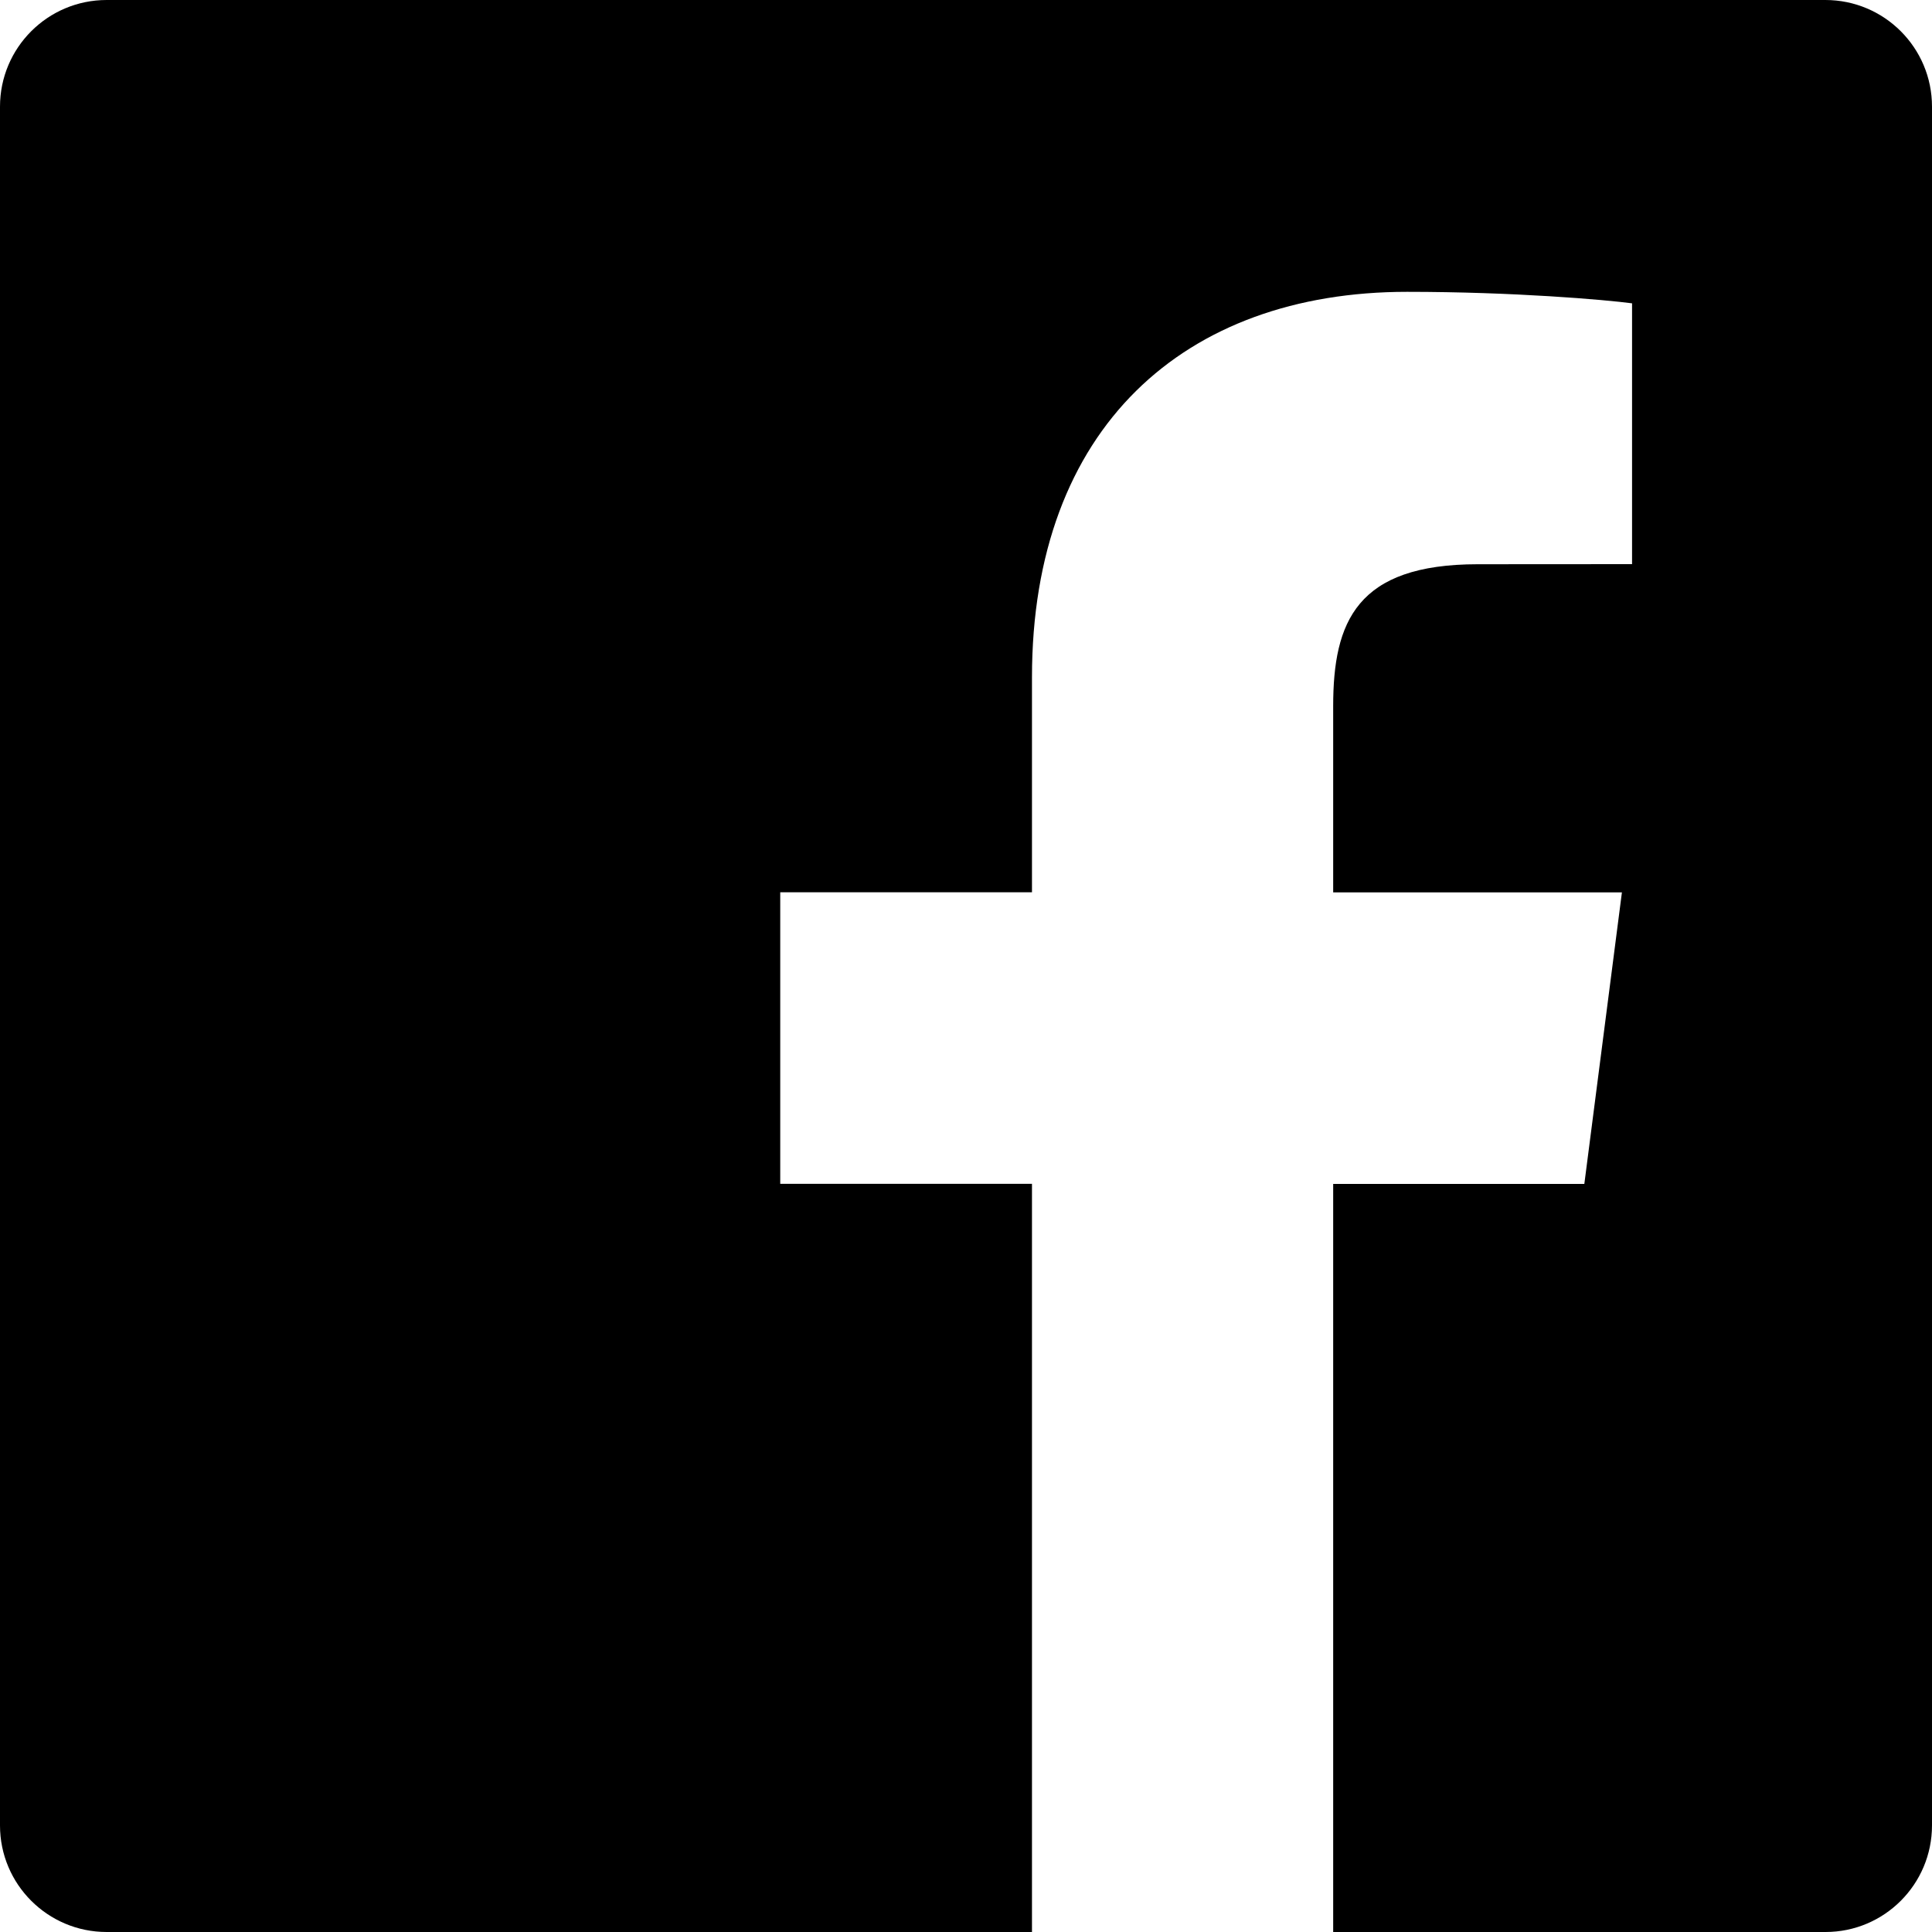
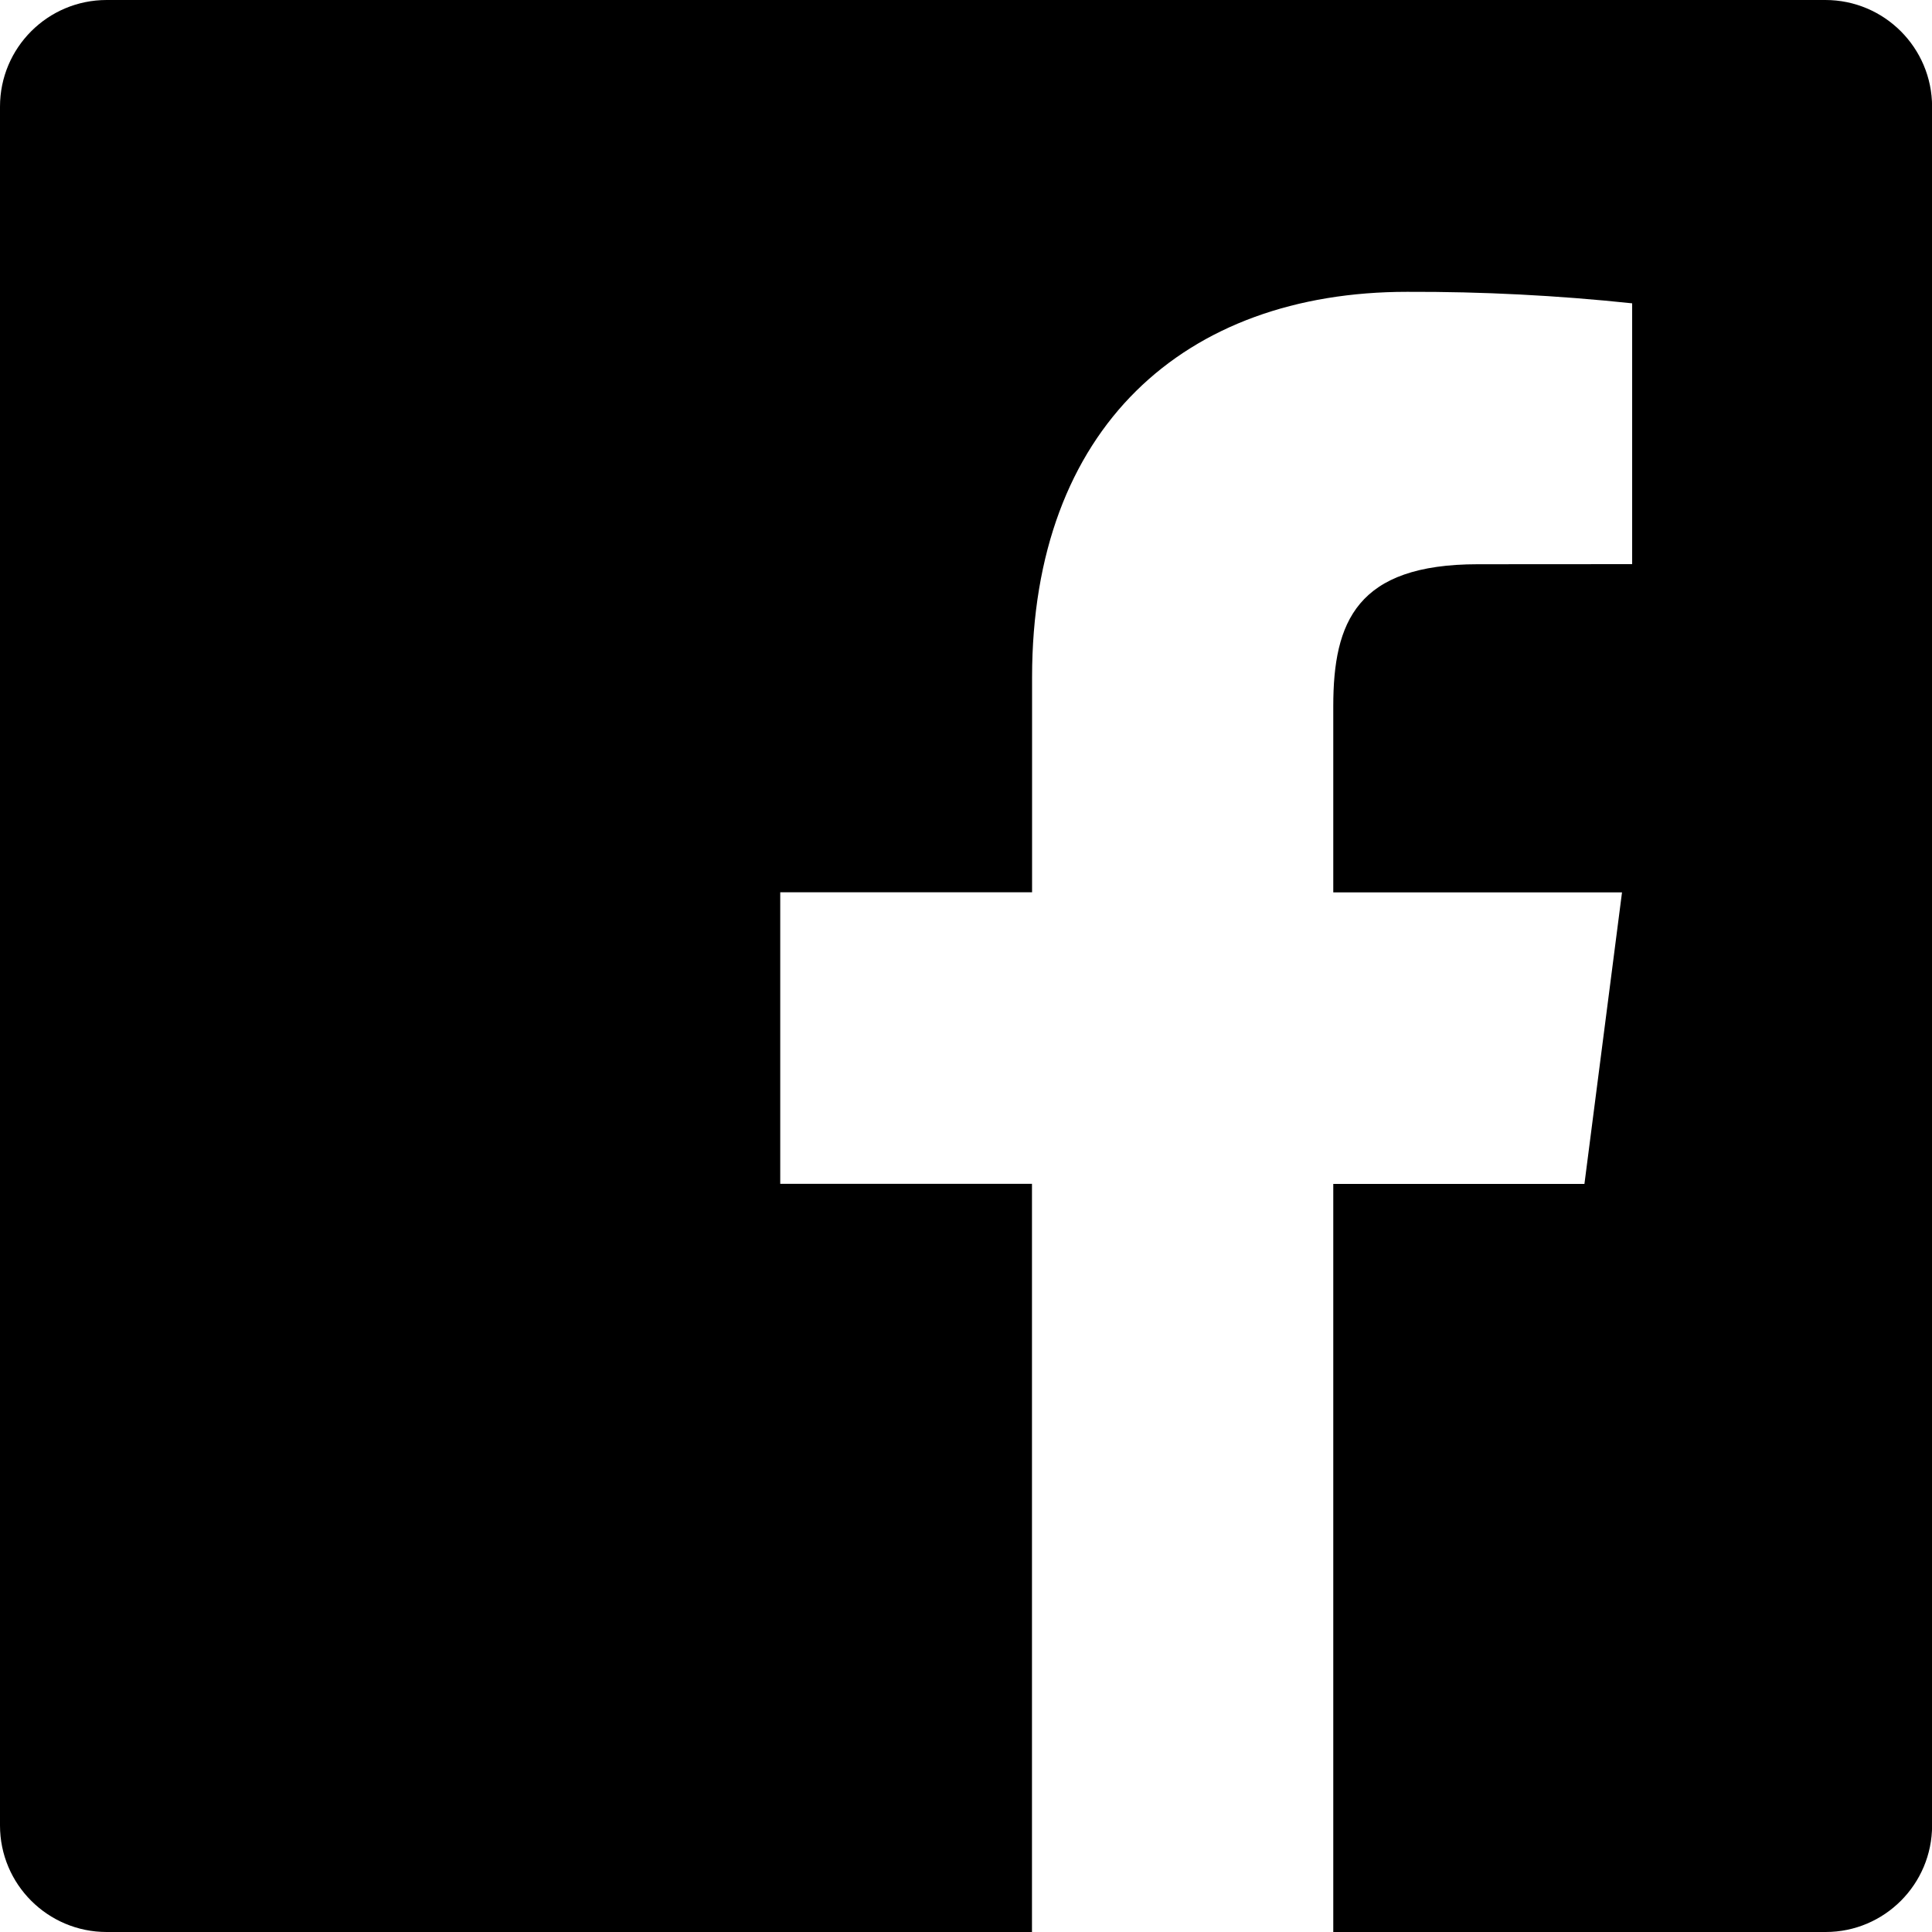
- <svg xmlns="http://www.w3.org/2000/svg" width="20" height="20" viewBox="0 0 20 20" fill="none">
-   <path d="M18.896 0H1.104C0.494 0 0 0.494 0 1.104V18.897C0 19.506 0.494 20 1.104 20H10.683V12.255H8.077V9.237H10.683V7.011C10.683 4.428 12.261 3.021 14.566 3.021C15.67 3.021 16.618 3.103 16.895 3.14V5.84L15.297 5.841C14.043 5.841 13.801 6.437 13.801 7.31V9.238H16.79L16.401 12.256H13.801V20H18.898C19.506 20 20 19.506 20 18.896V1.104C20 0.494 19.506 0 18.896 0V0Z" fill="black" />
+ <svg xmlns="http://www.w3.org/2000/svg" fill="none" viewBox="0 0 20 20">
+   <path d="M18.896 0H1.104C.494 0 0 .494 0 1.104v17.793C0 19.506.494 20 1.104 20h9.579v-7.745H8.077V9.237h2.607V7.011c0-2.583 1.578-3.99 3.883-3.99a21.38 21.38 0 0 1 2.329.119v2.7l-1.598.001c-1.253 0-1.496.596-1.496 1.469v1.928h2.989l-.389 3.018h-2.6V20h5.097c.608 0 1.102-.494 1.102-1.104V1.104C20 .494 19.506 0 18.896 0h0z" fill="#000" />
</svg>
